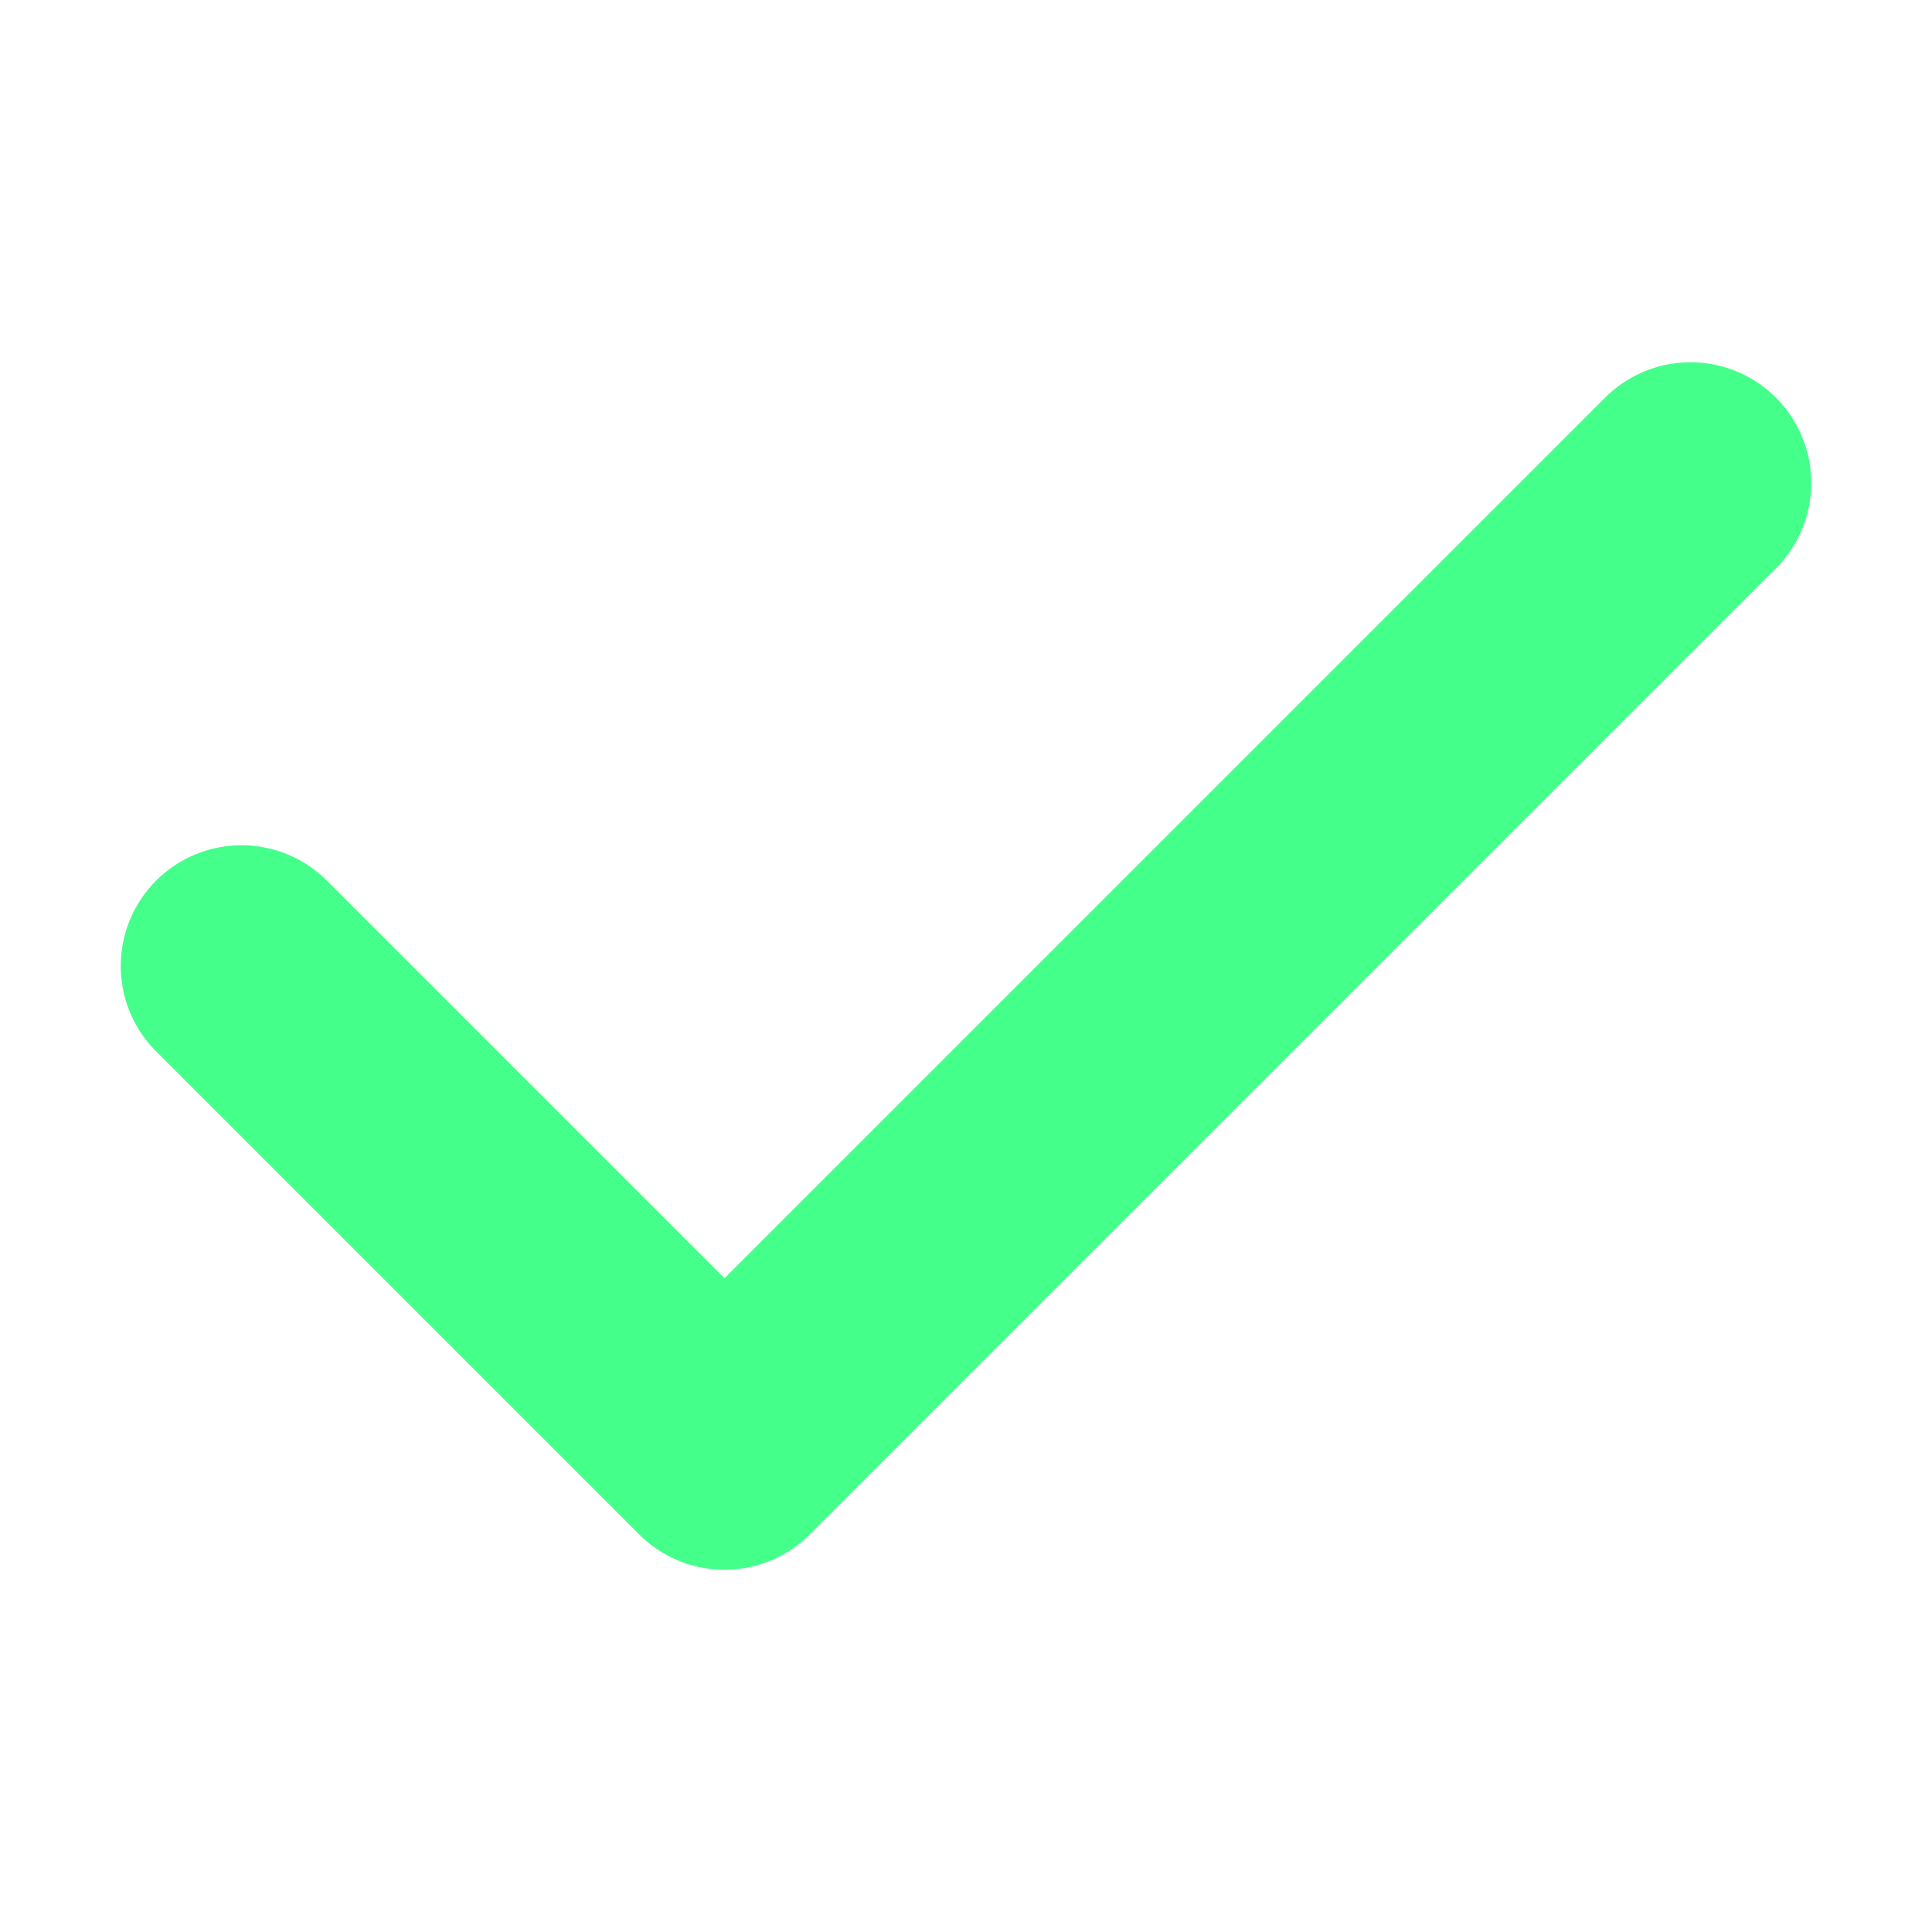
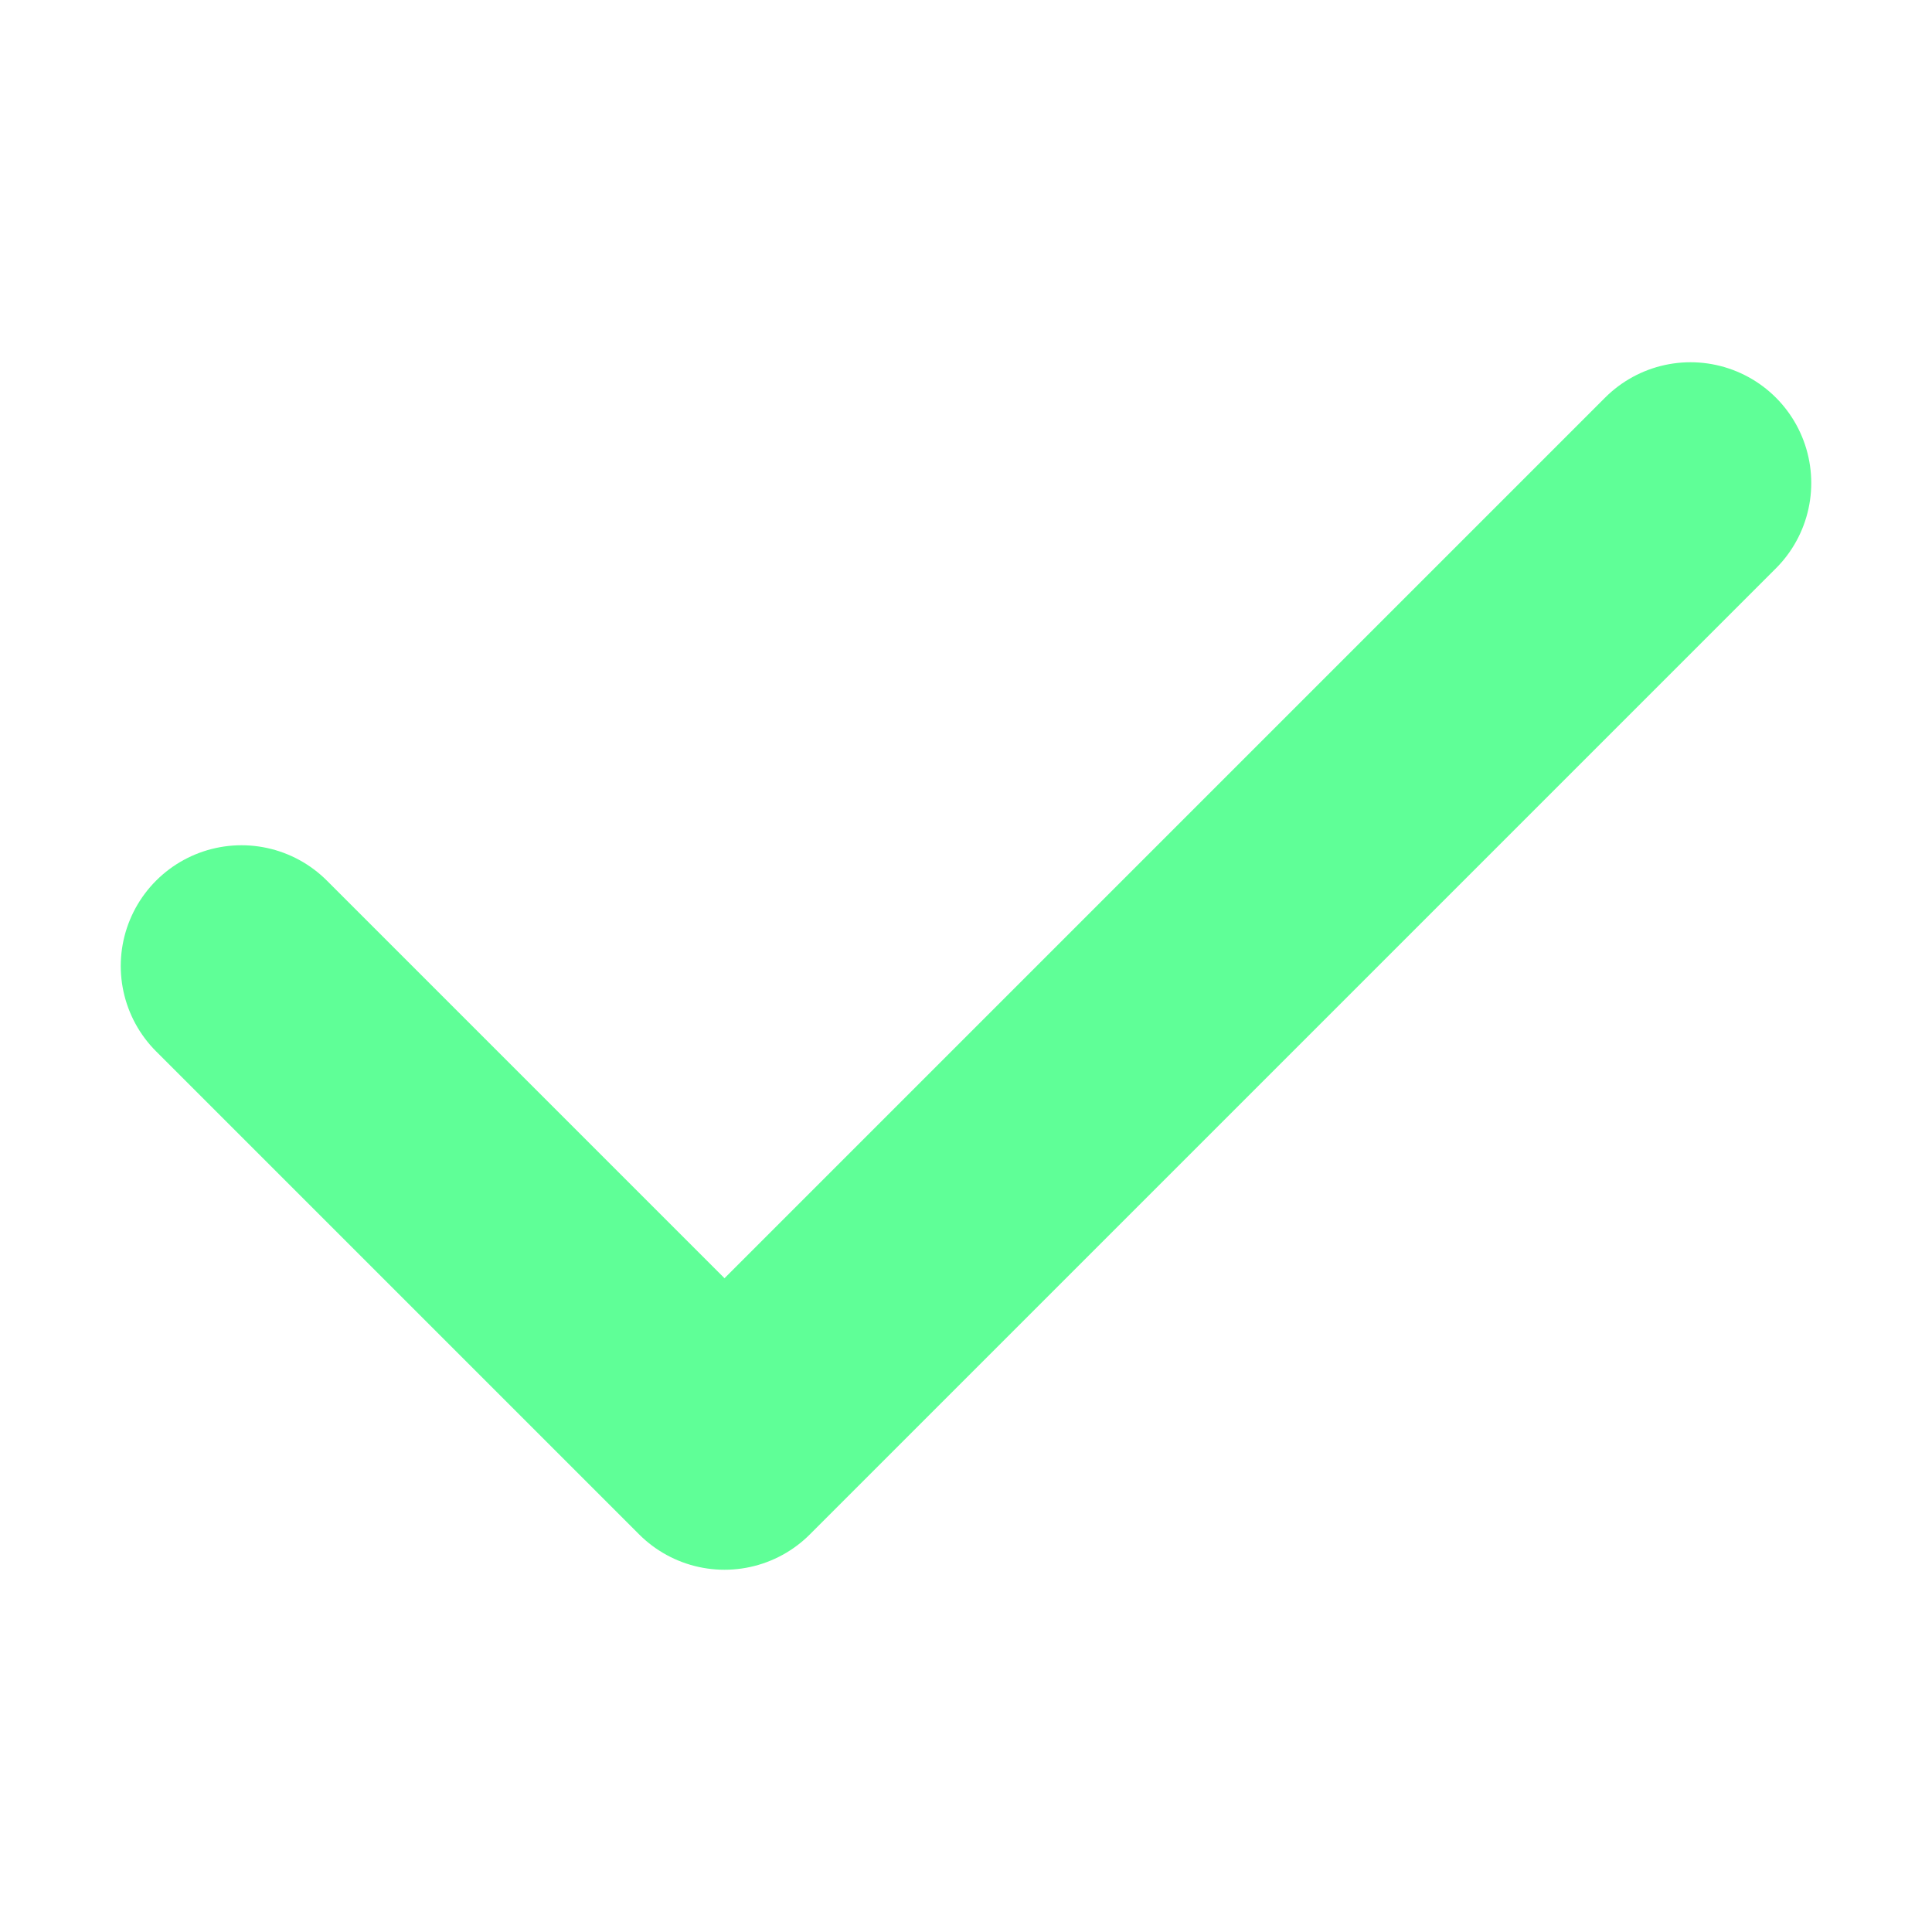
<svg xmlns="http://www.w3.org/2000/svg" height="16" viewBox="0 0 16 16" width="16">
-   <path d="m2 1044.4 4 4 8-8" fill="none" stroke="#45ff8b" stroke-linecap="round" stroke-linejoin="round" stroke-width="2" transform="translate(0 -1036.4)" />
+   <path d="m2 1044.4 4 4 8-8" fill="none" stroke="#5fff97" stroke-linecap="round" stroke-linejoin="round" stroke-width="2" transform="translate(0 -1036.4)" />
</svg>
